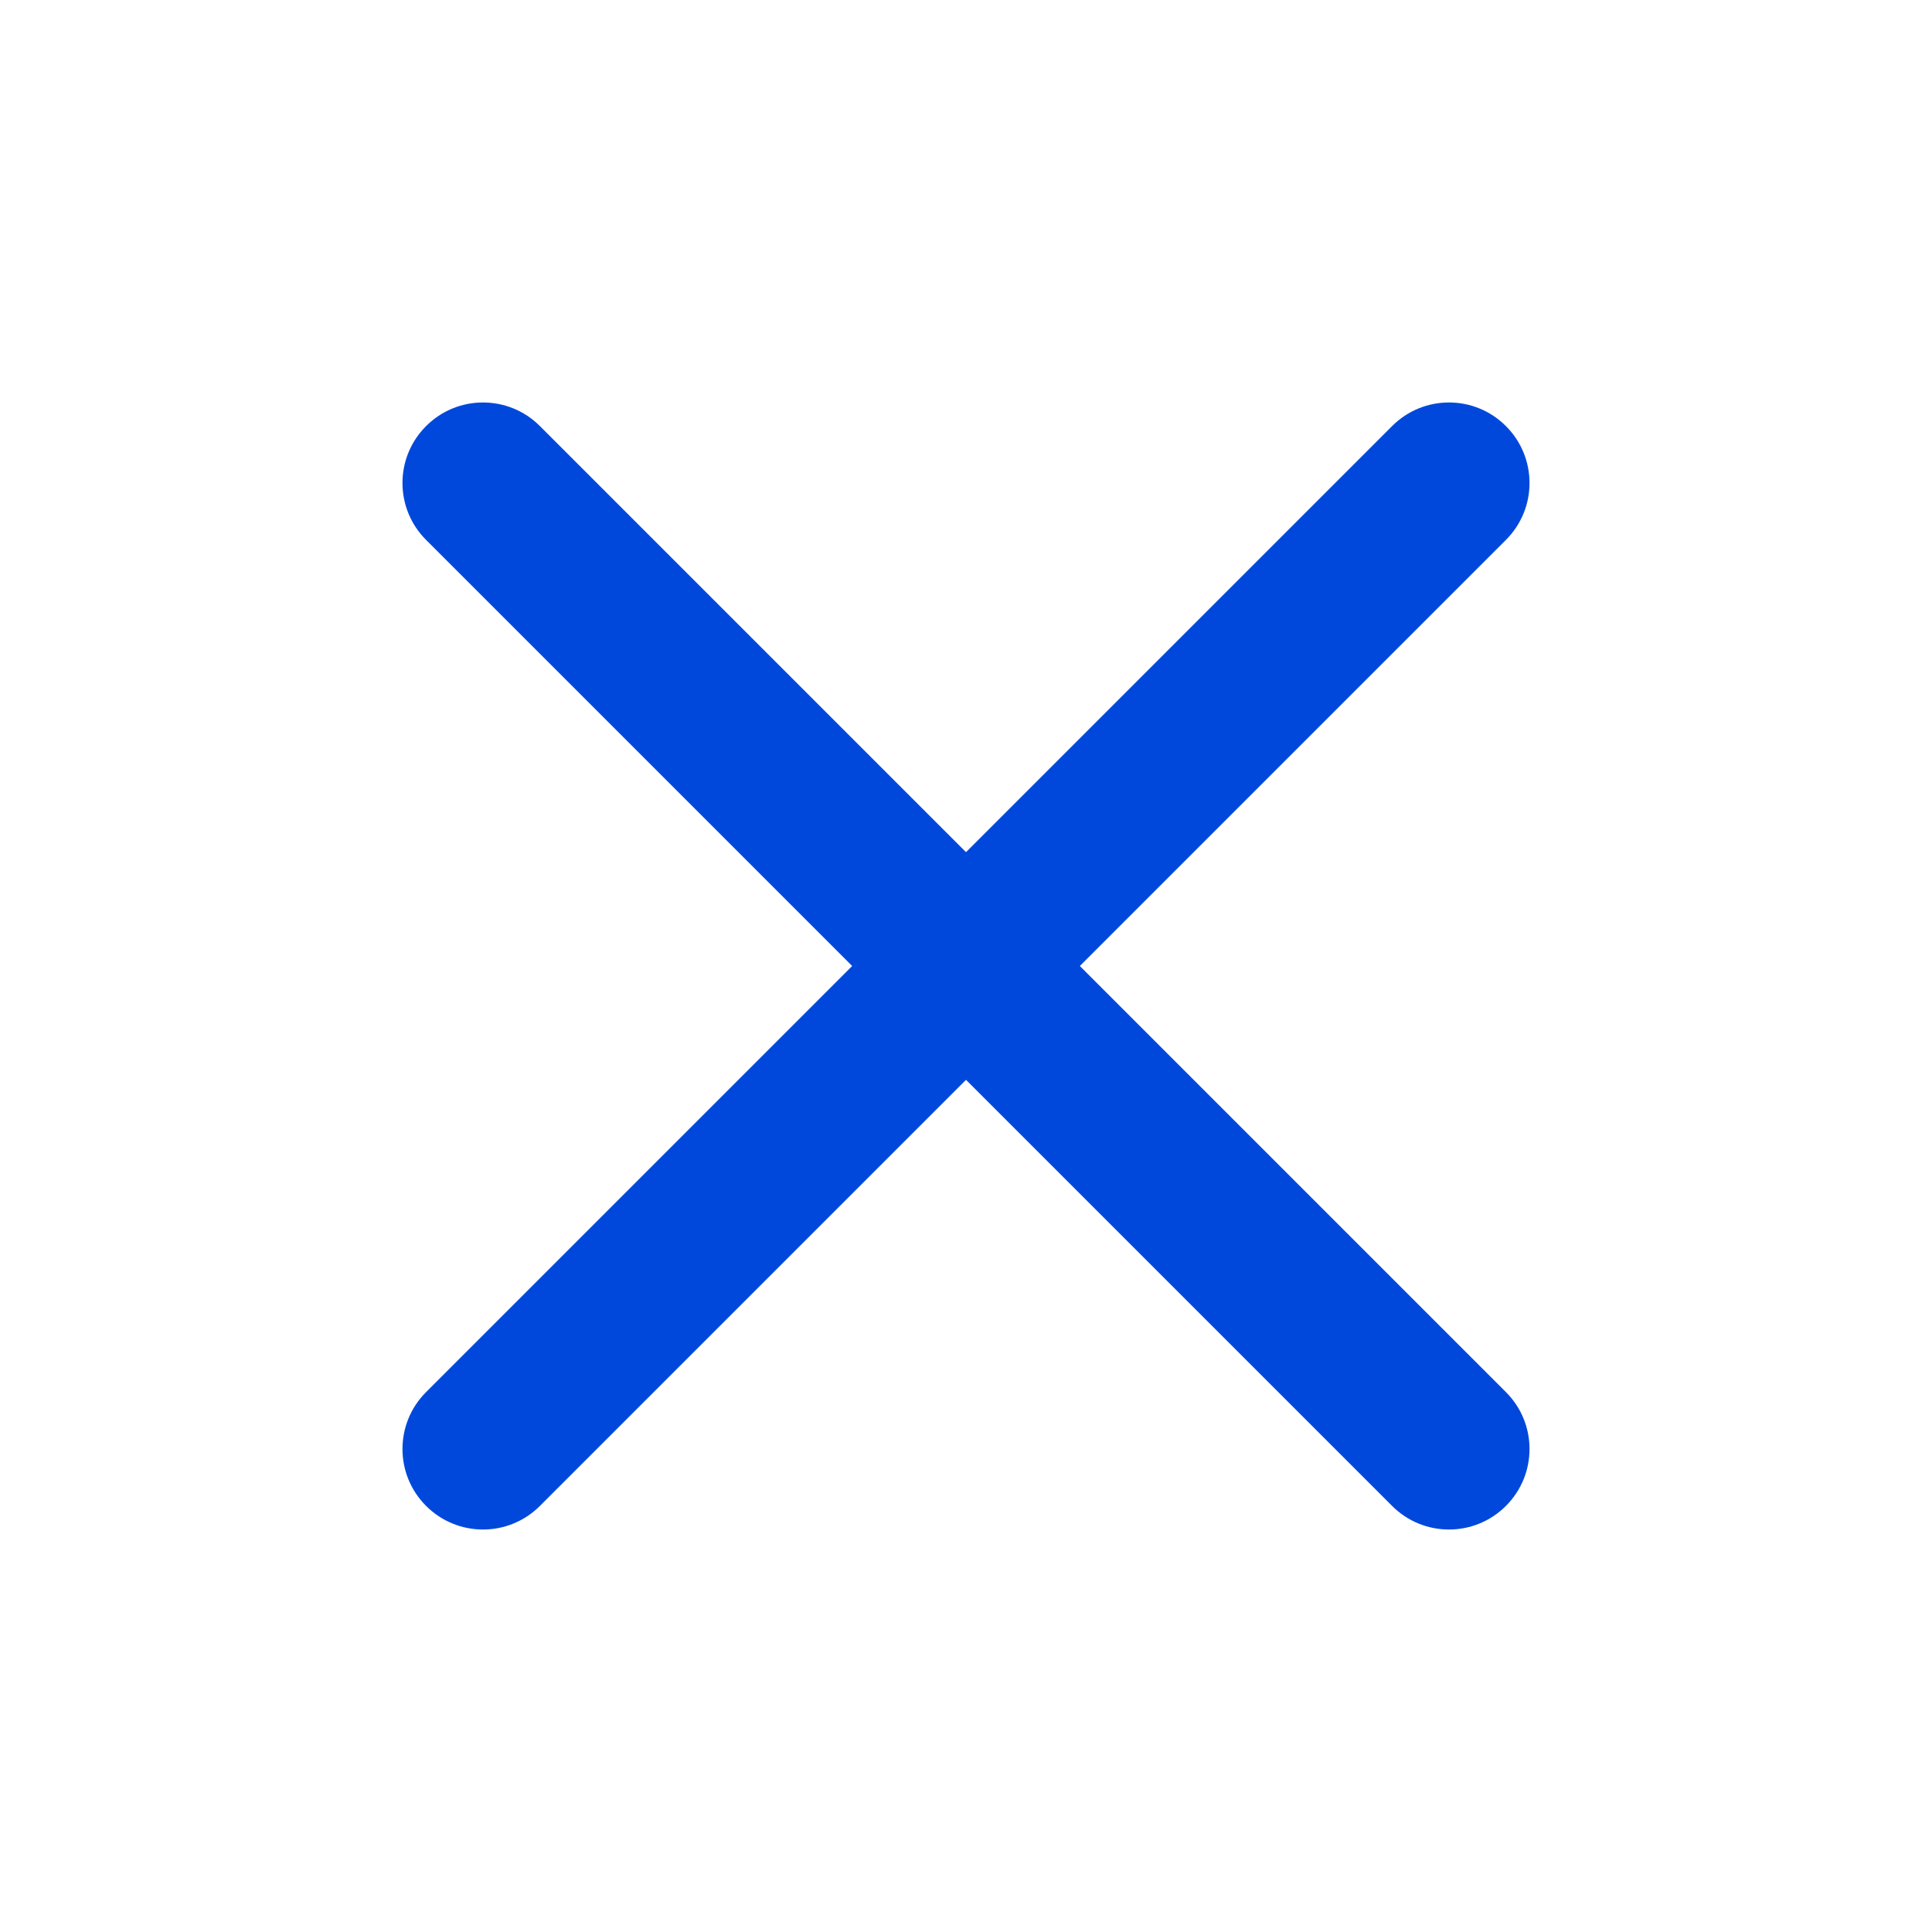
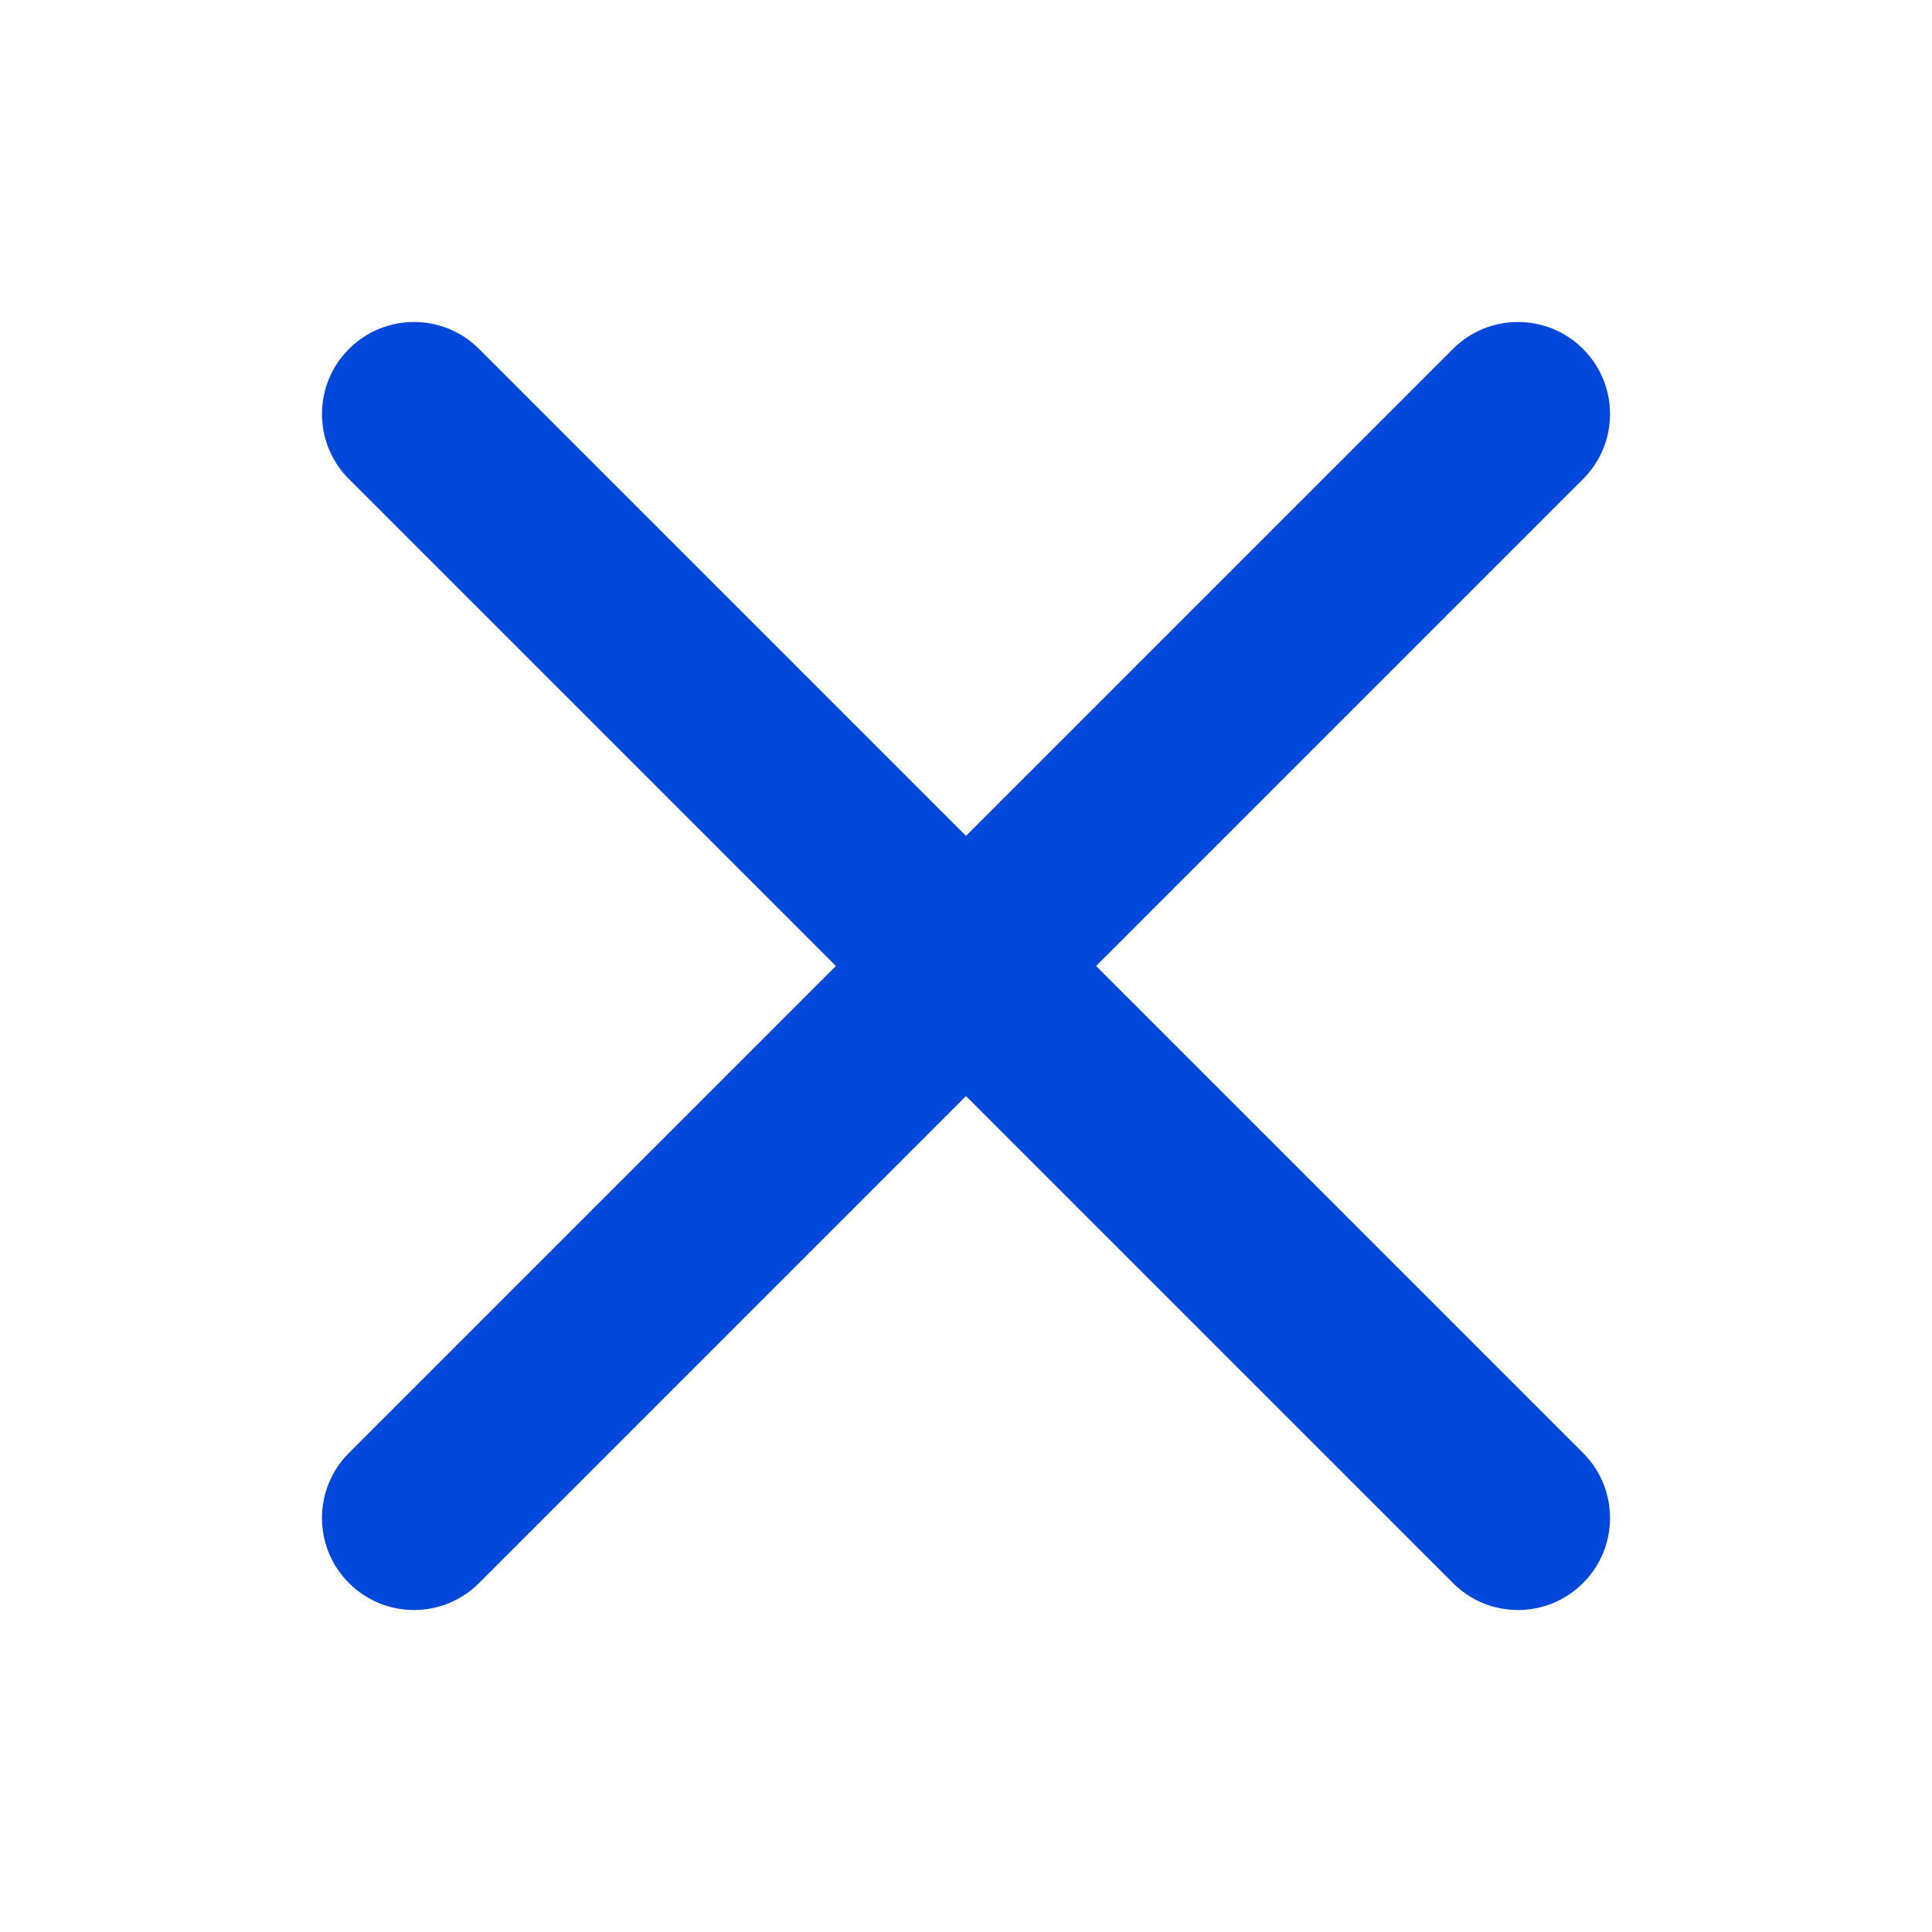
<svg xmlns="http://www.w3.org/2000/svg" width="24" height="24" viewBox="0 0 24 24" fill="none">
-   <path fill-rule="evenodd" clip-rule="evenodd" d="M18.707 5.293C19.098 5.683 19.098 6.317 18.707 6.707L6.707 18.707C6.317 19.098 5.683 19.098 5.293 18.707C4.902 18.317 4.902 17.683 5.293 17.293L17.293 5.293C17.683 4.902 18.317 4.902 18.707 5.293Z" fill="#0048DB" />
-   <path fill-rule="evenodd" clip-rule="evenodd" d="M5.293 5.293C5.683 4.902 6.317 4.902 6.707 5.293L18.707 17.293C19.098 17.683 19.098 18.317 18.707 18.707C18.317 19.098 17.683 19.098 17.293 18.707L5.293 6.707C4.902 6.317 4.902 5.683 5.293 5.293Z" fill="#0048DB" />
+   <path fill-rule="evenodd" clip-rule="evenodd" d="M19.665 4.335C20.112 4.781 20.112 5.505 19.665 5.951L5.951 19.665C5.505 20.112 4.781 20.112 4.335 19.665C3.888 19.219 3.888 18.495 4.335 18.049L18.049 4.335C18.495 3.888 19.219 3.888 19.665 4.335Z" fill="#0048DB" />
+   <path fill-rule="evenodd" clip-rule="evenodd" d="M4.335 4.335C4.781 3.888 5.505 3.888 5.951 4.335L19.665 18.049C20.112 18.495 20.112 19.219 19.665 19.665C19.219 20.112 18.495 20.112 18.049 19.665L4.335 5.951C3.888 5.505 3.888 4.781 4.335 4.335Z" fill="#0048DB" />
</svg>
